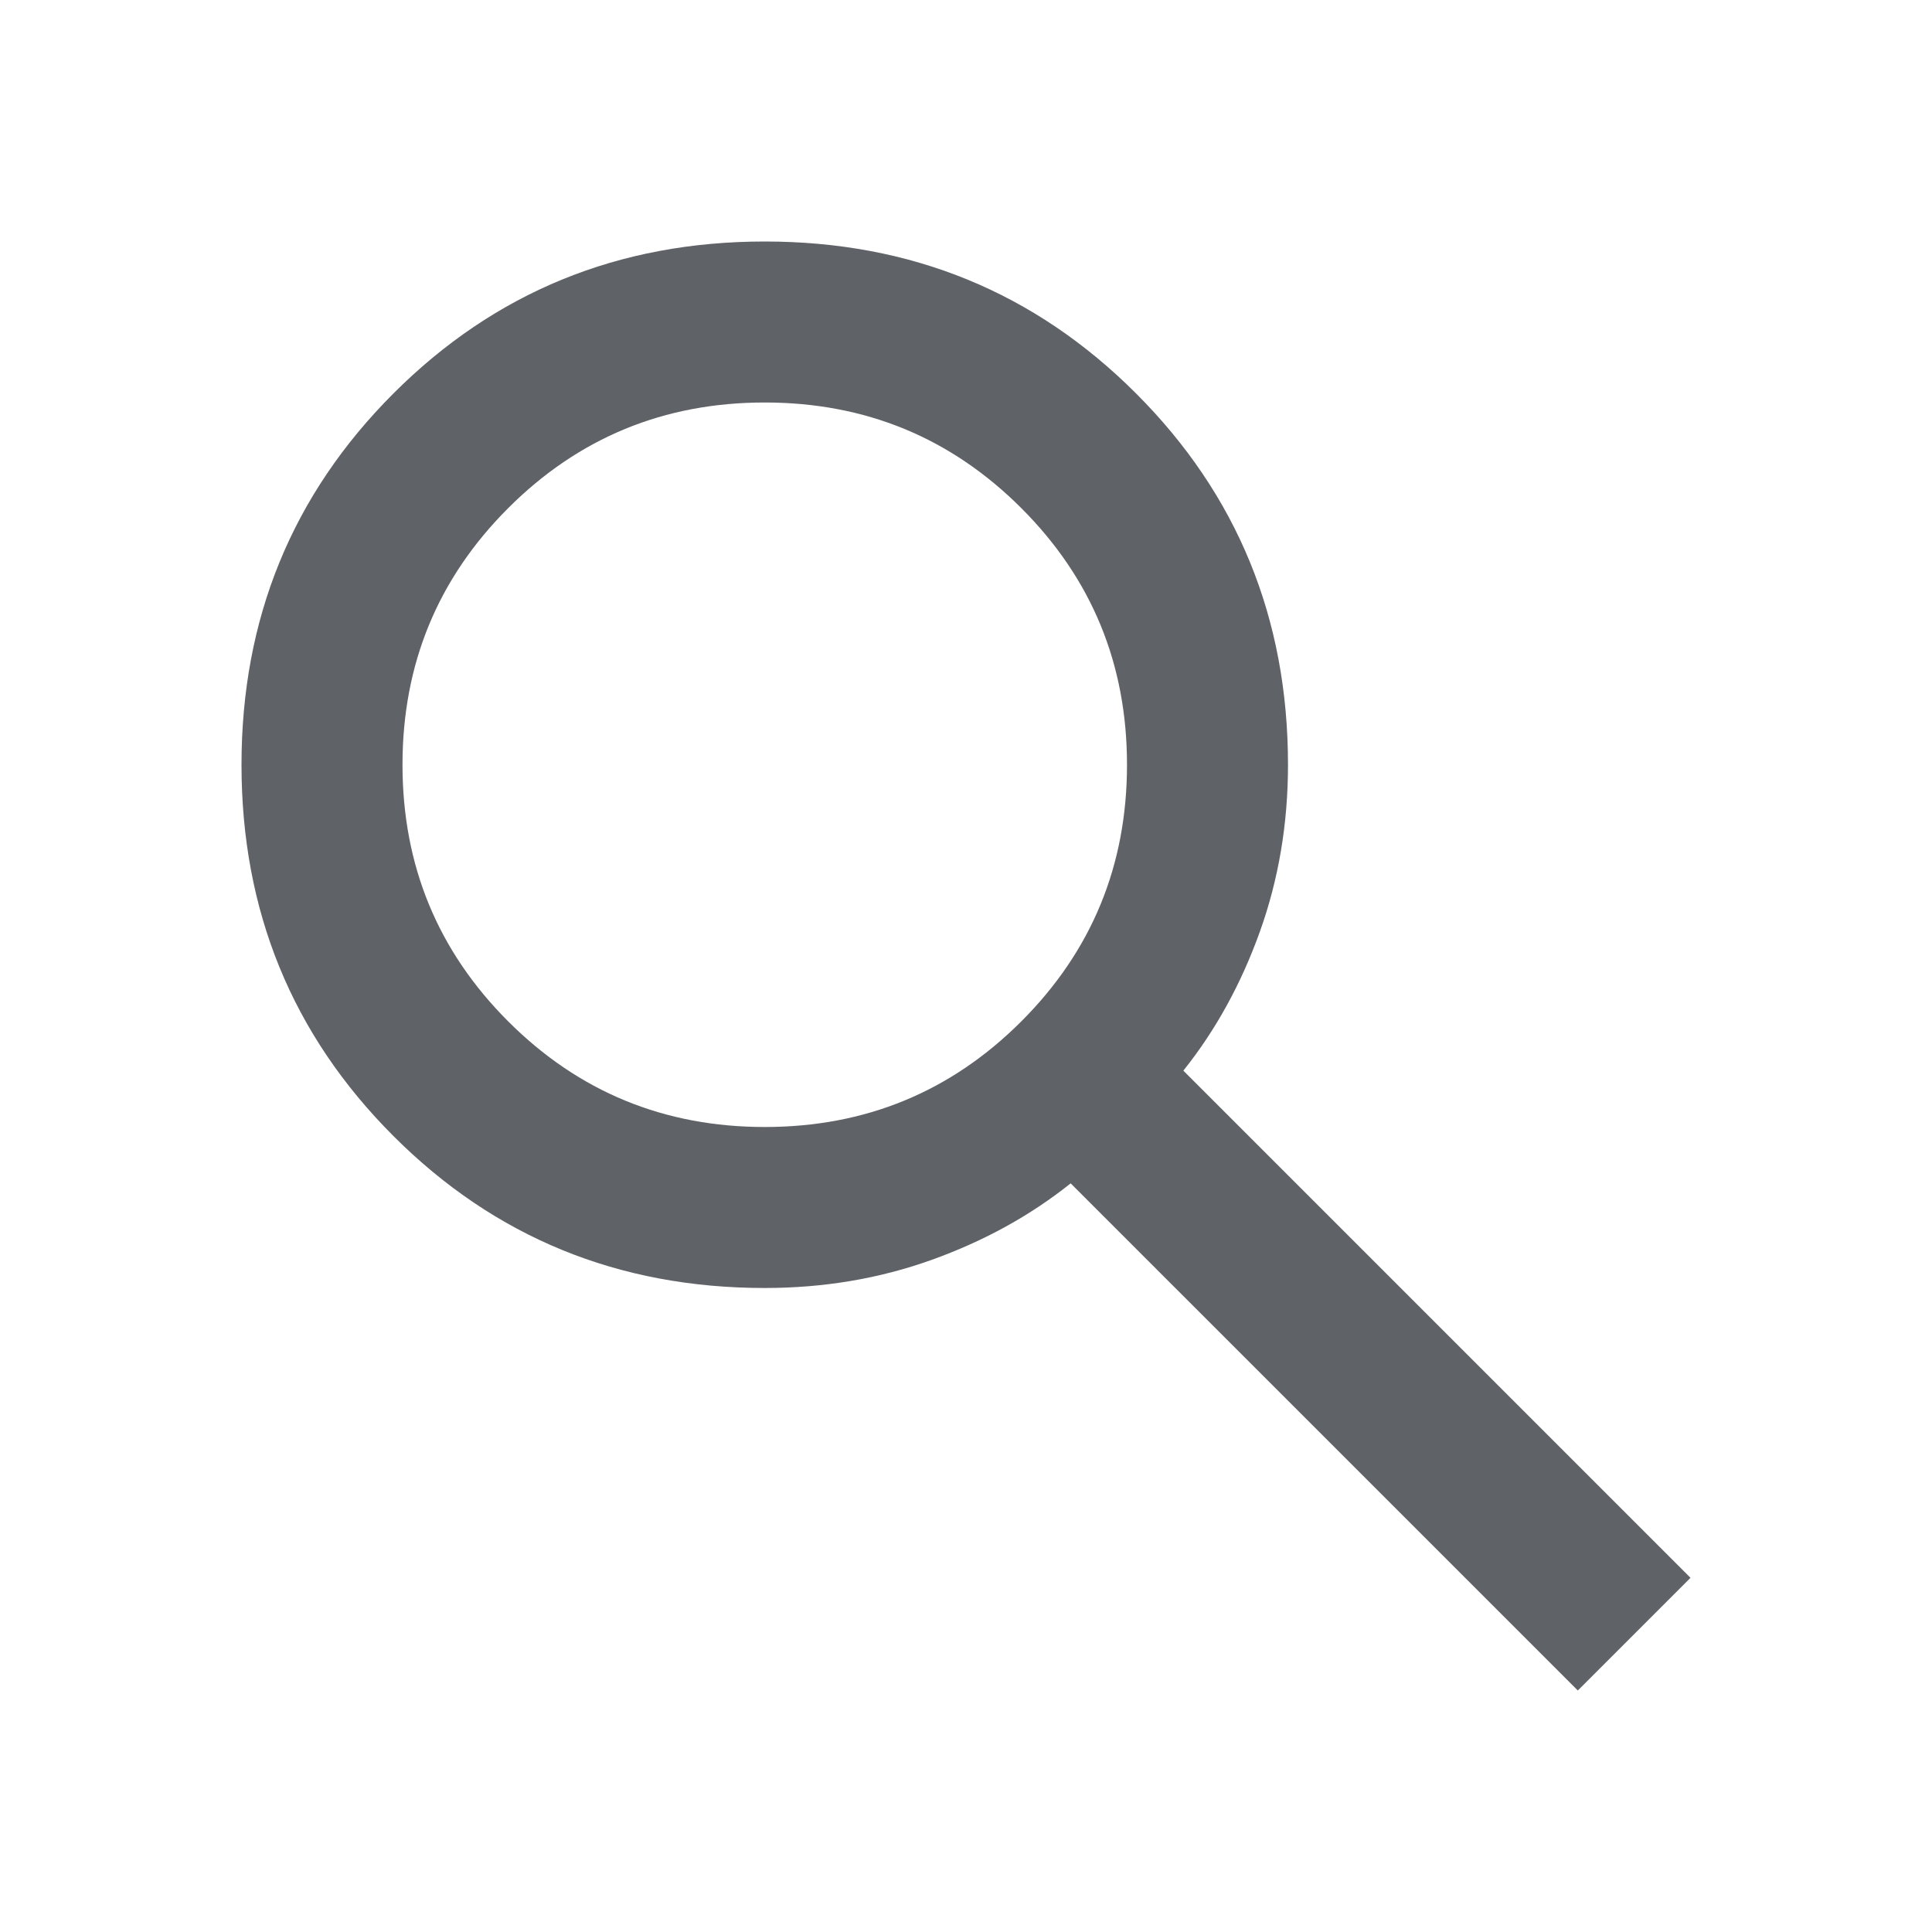
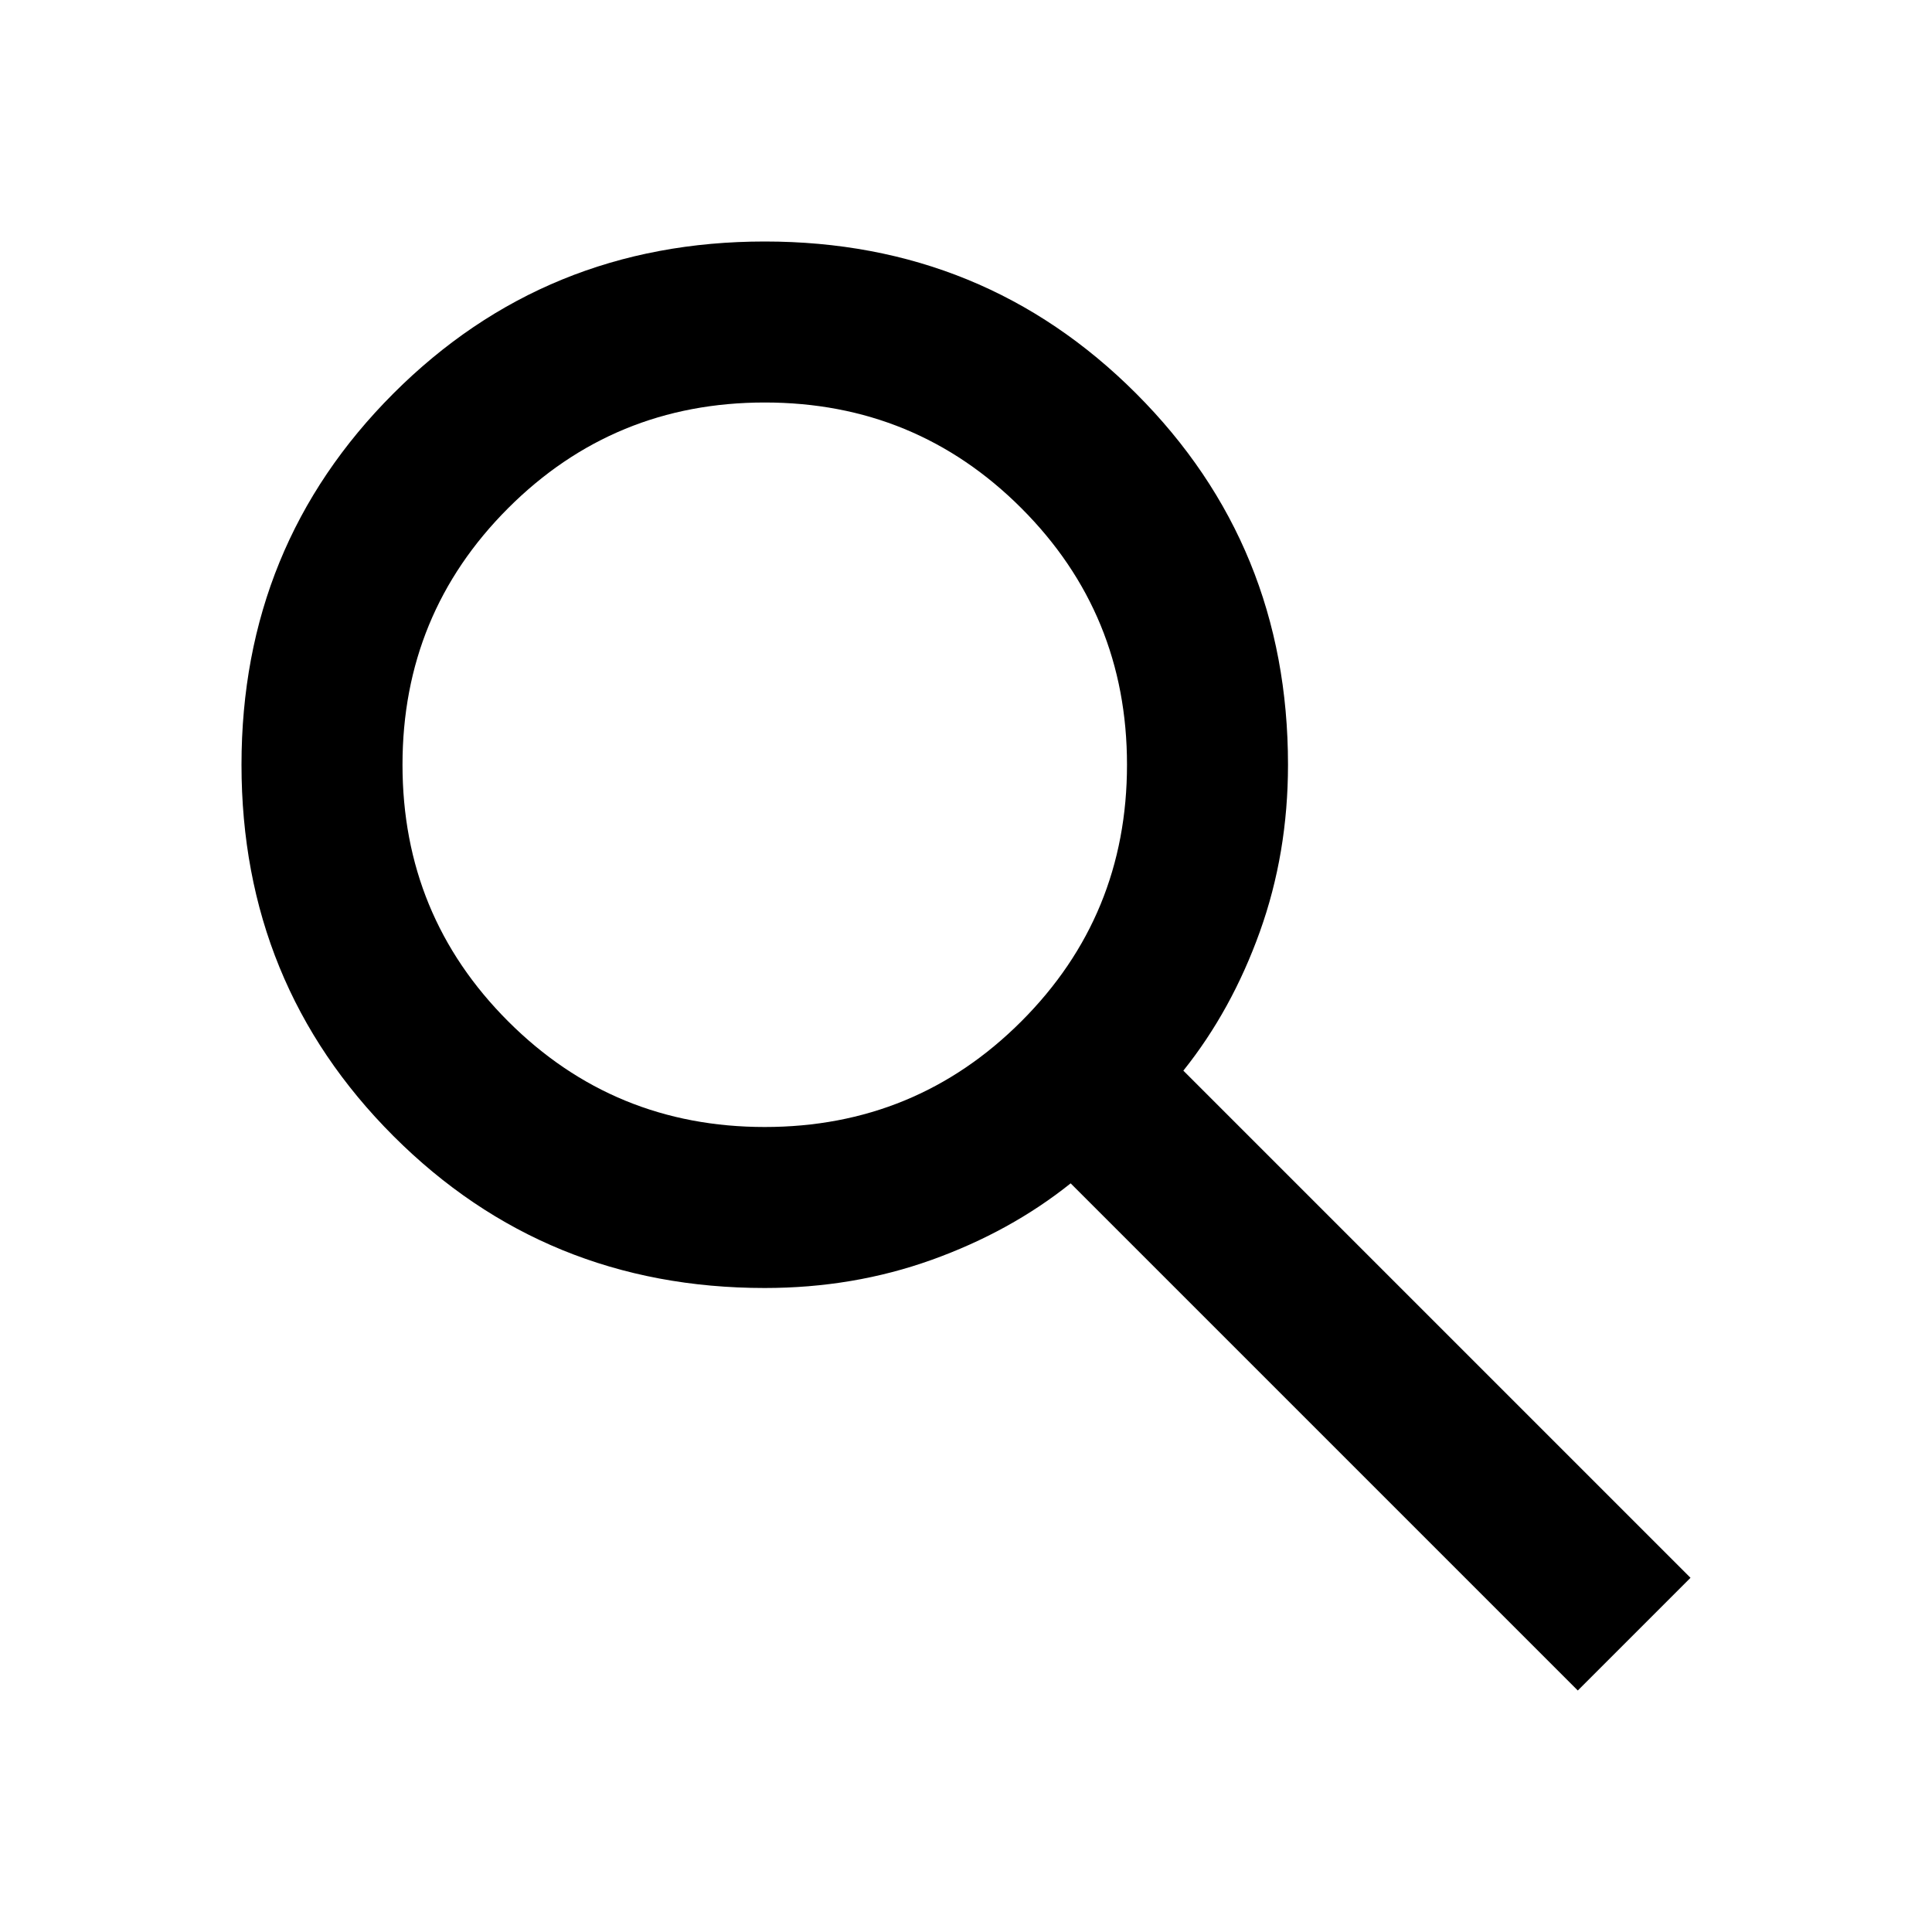
- <svg xmlns="http://www.w3.org/2000/svg" height="24px" viewBox="0 -960 960 960" width="24px" fill="#5f6368">
+ <svg xmlns="http://www.w3.org/2000/svg" height="24px" viewBox="0 -960 960 960" width="24px" fill="#00000">
  <path d="M784-120 532-372q-30 24-69 38t-83 14q-109 0-184.5-75.5T120-580q0-109 75.5-184.5T380-840q109 0 184.5 75.5T640-580q0 44-14 83t-38 69l252 252-56 56ZM380-400q75 0 127.5-52.5T560-580q0-75-52.5-127.5T380-760q-75 0-127.5 52.5T200-580q0 75 52.5 127.5T380-400Z" />
</svg>
